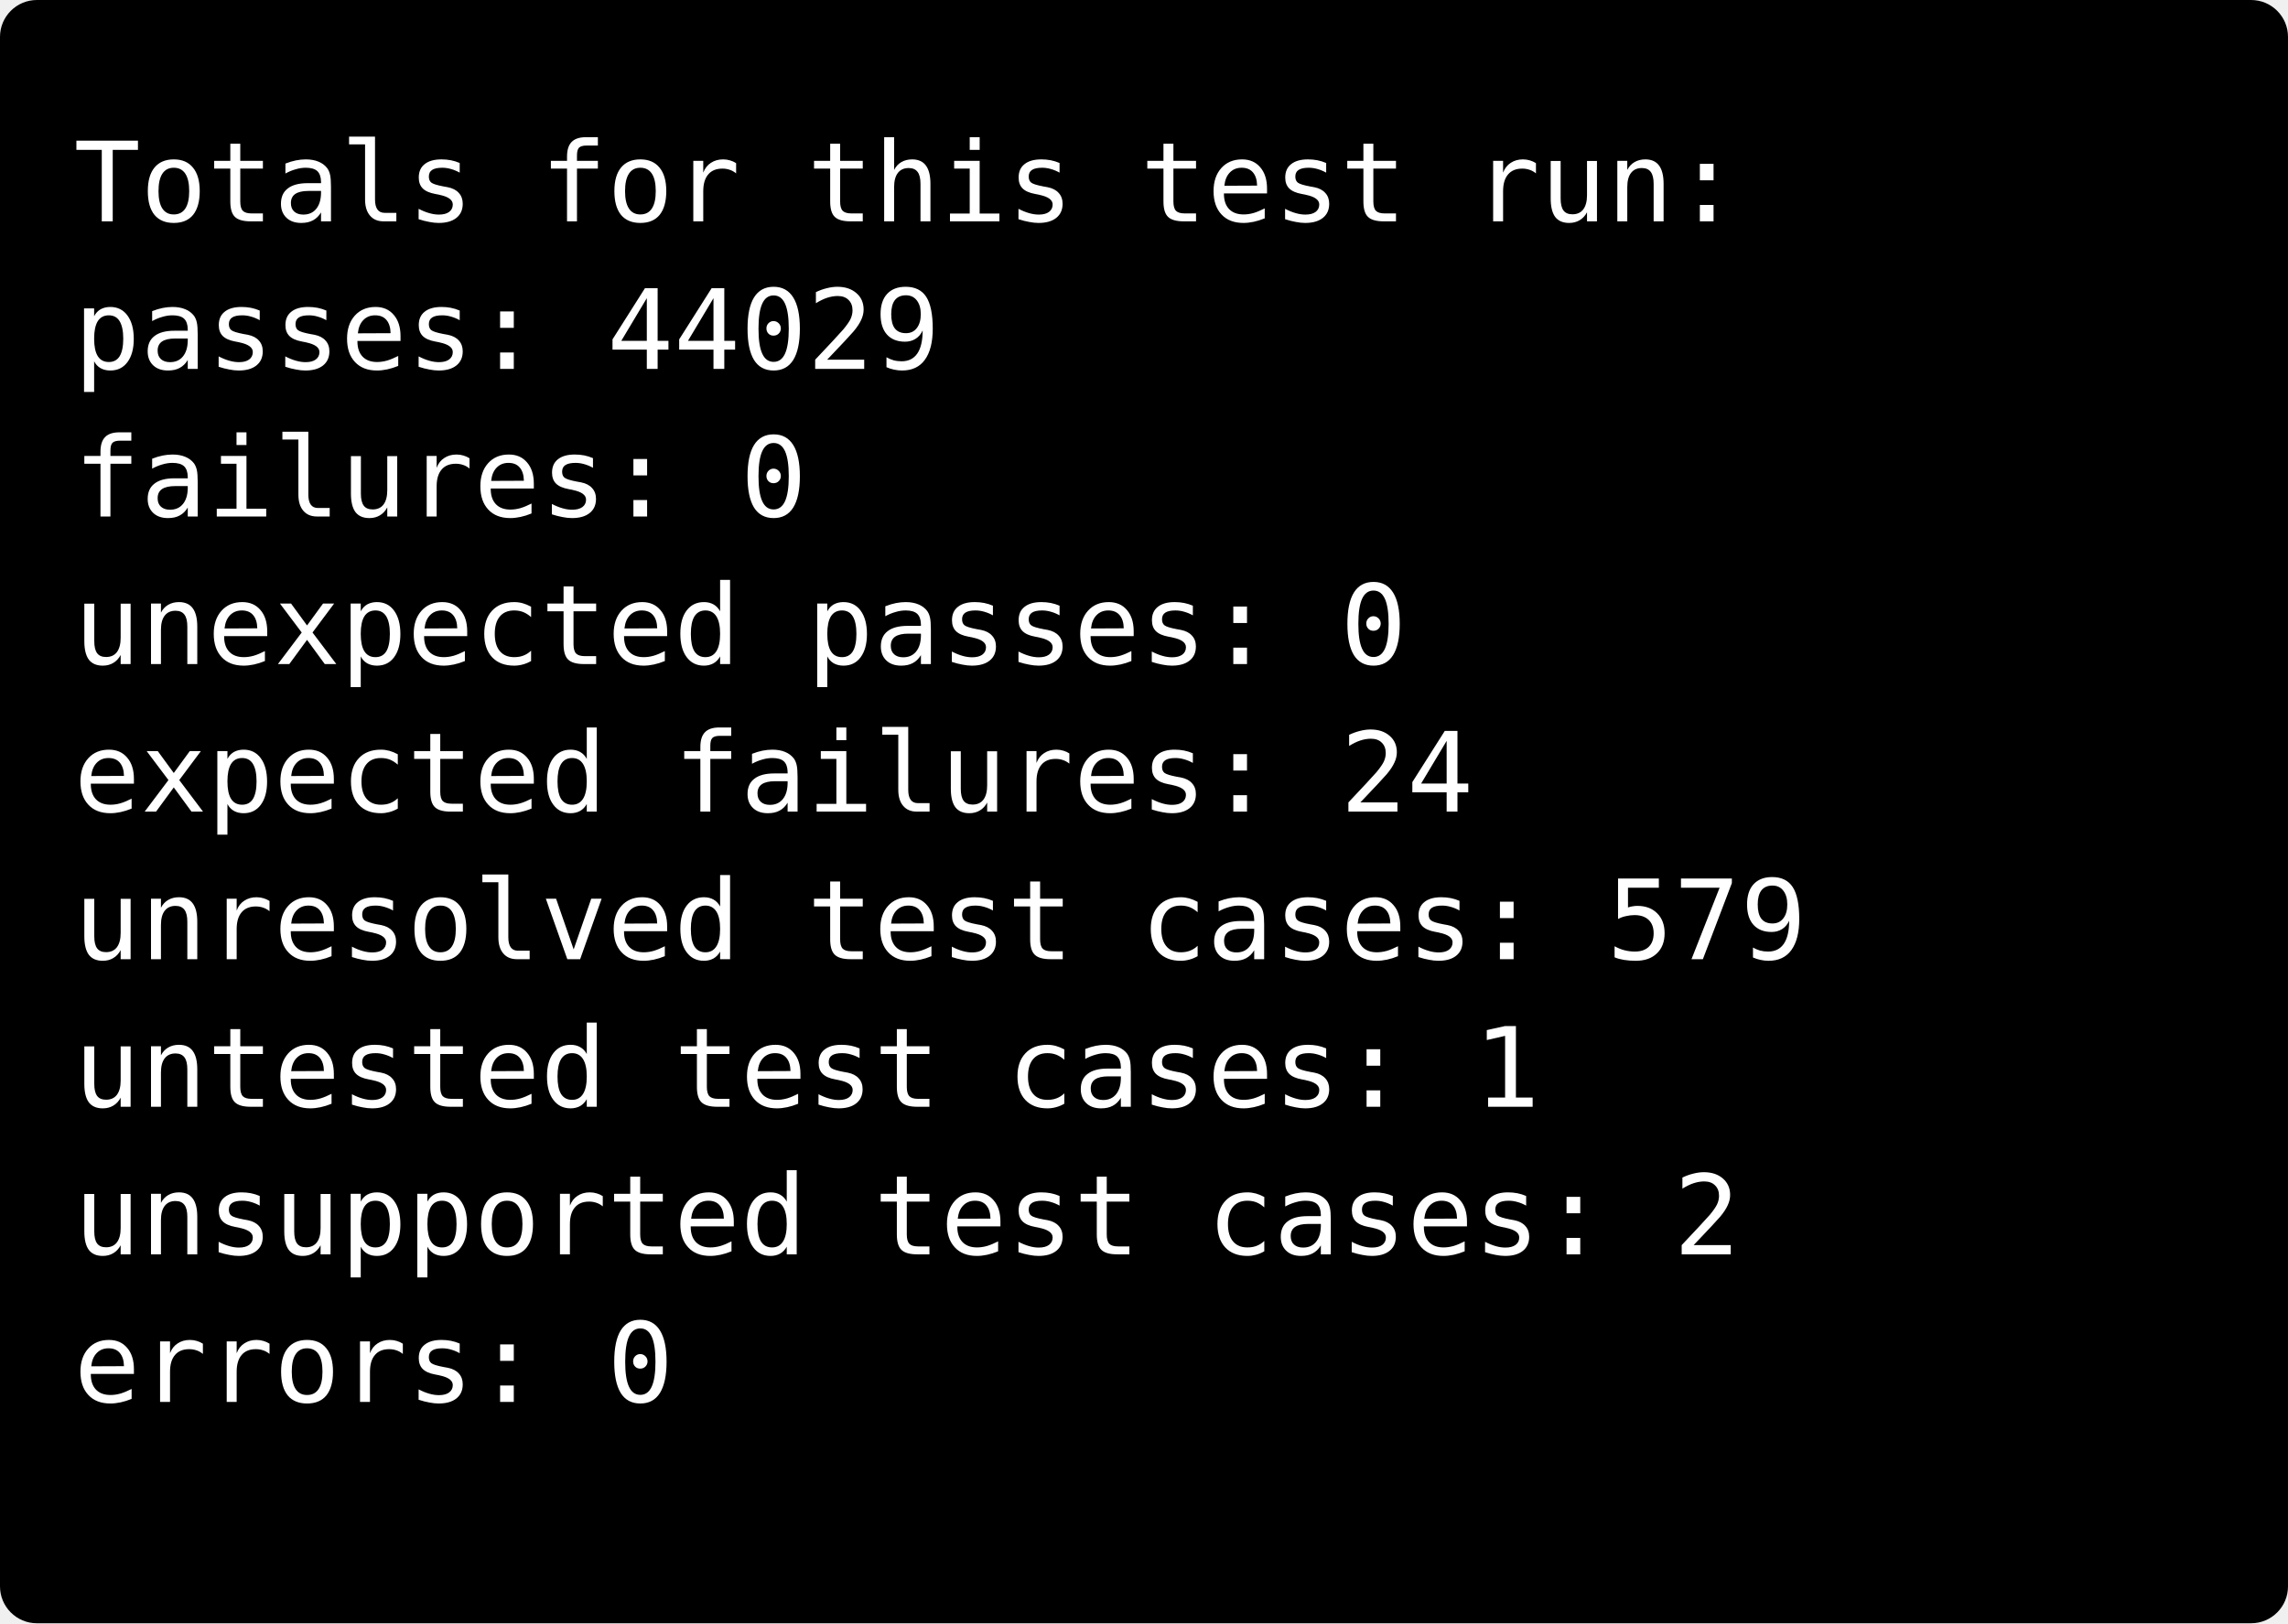
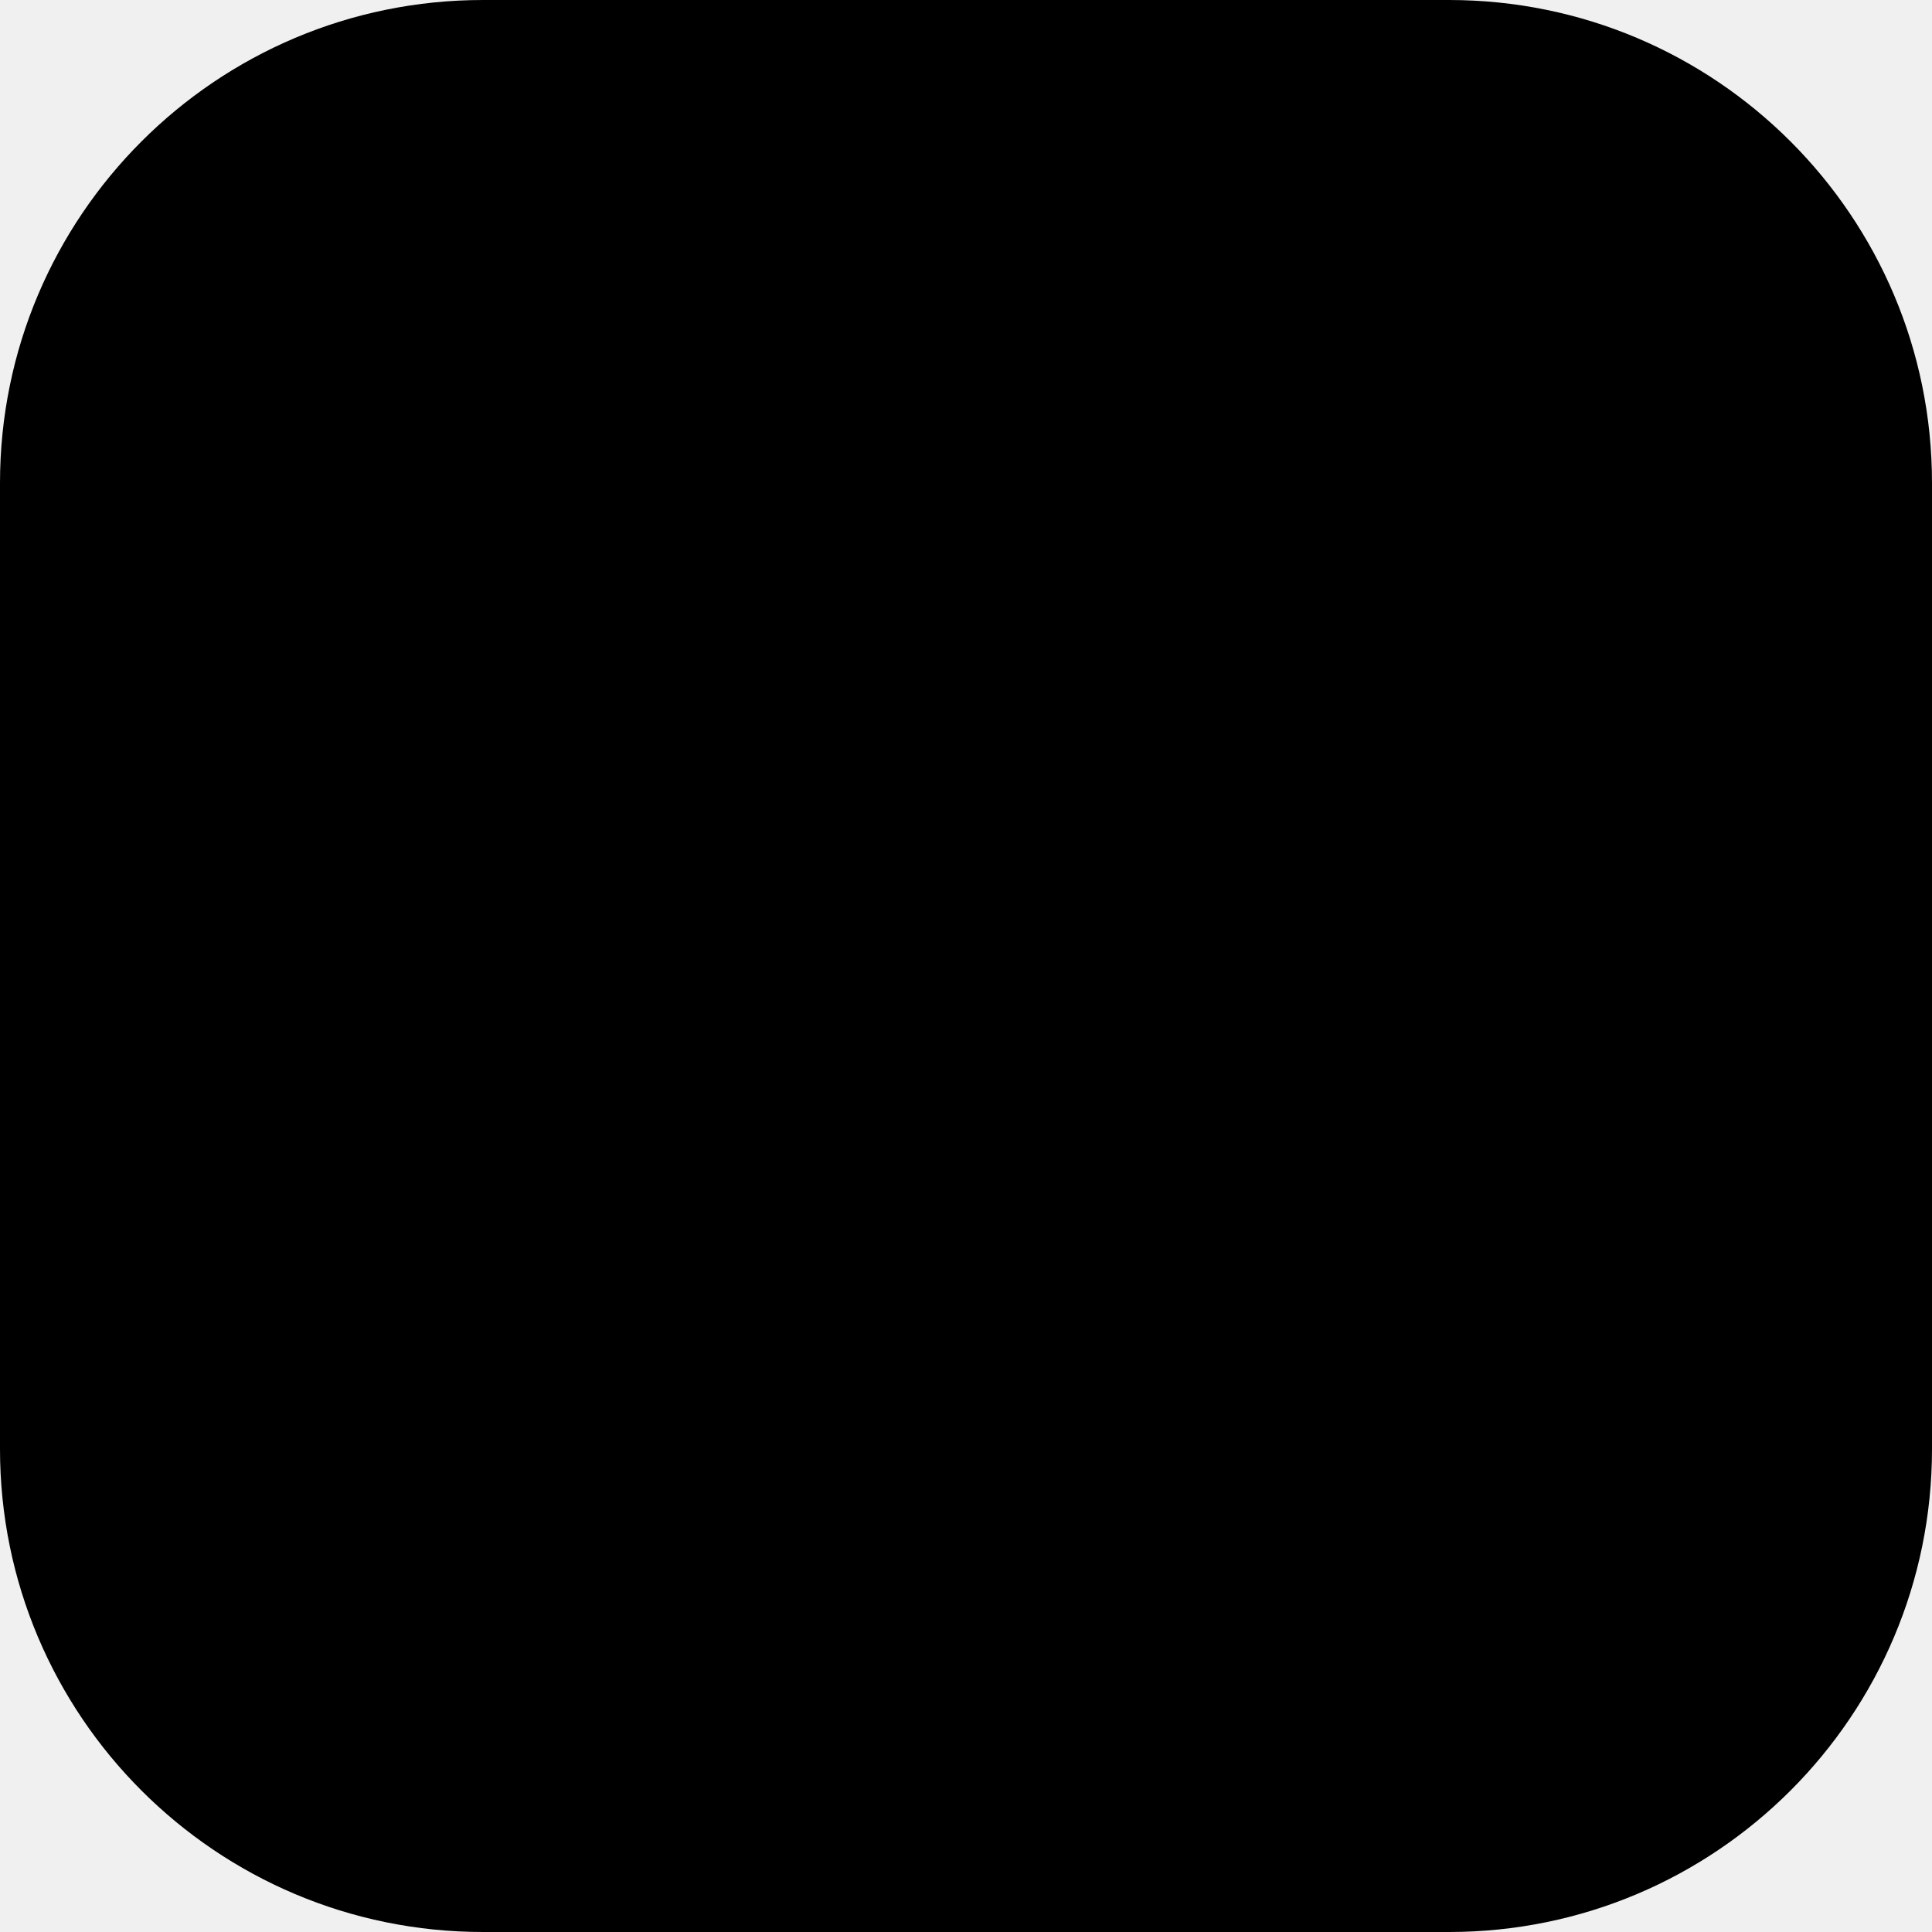
- <svg xmlns="http://www.w3.org/2000/svg" width="248" height="176">
-   <rect width="248" height="176" rx="4" ry="4" fill="black" />
+ <svg xmlns="http://www.w3.org/2000/svg" width="16" height="16">
+   <rect width="16" height="16" rx="4" ry="4" fill="black" />
  <text font-family="monospace" fill="white" alignment-baseline="baseline" style="white-space: pre; tab-size: 4;">
-     <tspan x="8" y="24">Totals for this test run:</tspan>
-     <tspan x="8" y="40">passes:                 44029</tspan>
-     <tspan x="8" y="56">failures:               0</tspan>
-     <tspan x="8" y="72">unexpected passes:      0</tspan>
-     <tspan x="8" y="88">expected failures:      24</tspan>
-     <tspan x="8" y="104">unresolved test cases:  579</tspan>
-     <tspan x="8" y="120">untested test cases:    1</tspan>
-     <tspan x="8" y="136">unsupported test cases: 2</tspan>
-     <tspan x="8" y="152">errors:                 0</tspan>
-     <tspan x="8" y="168" />
  </text>
</svg>
